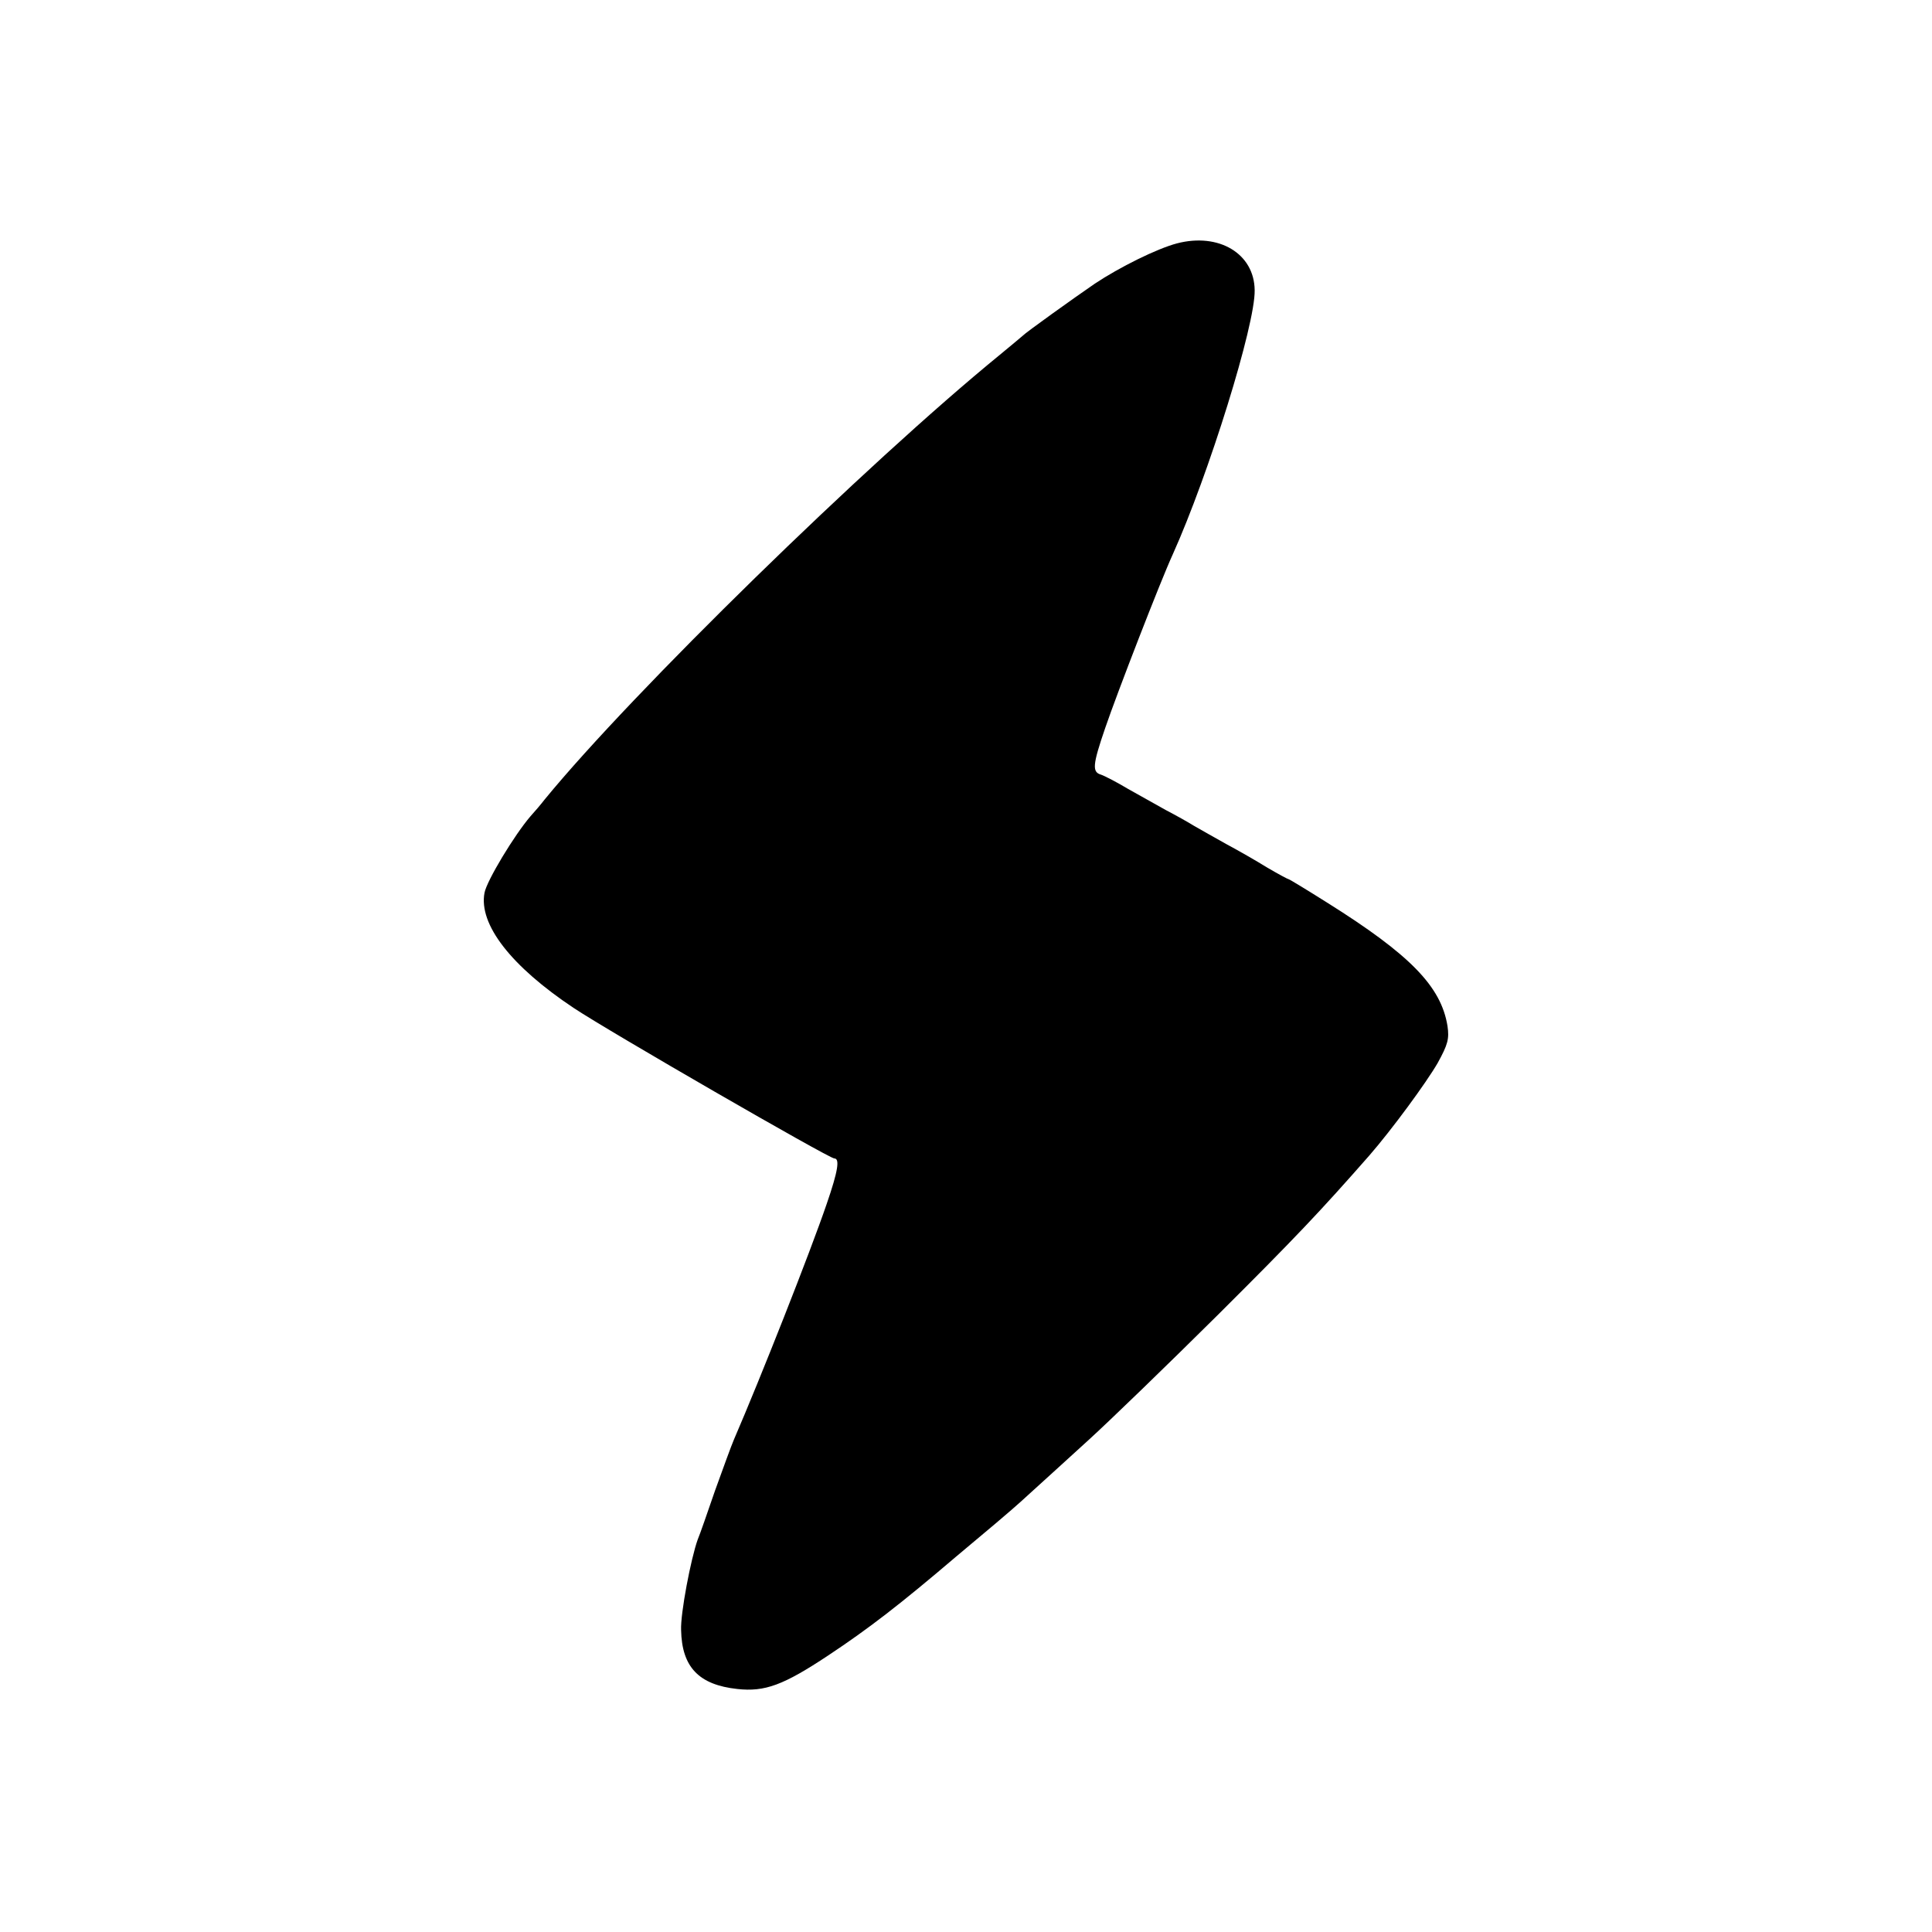
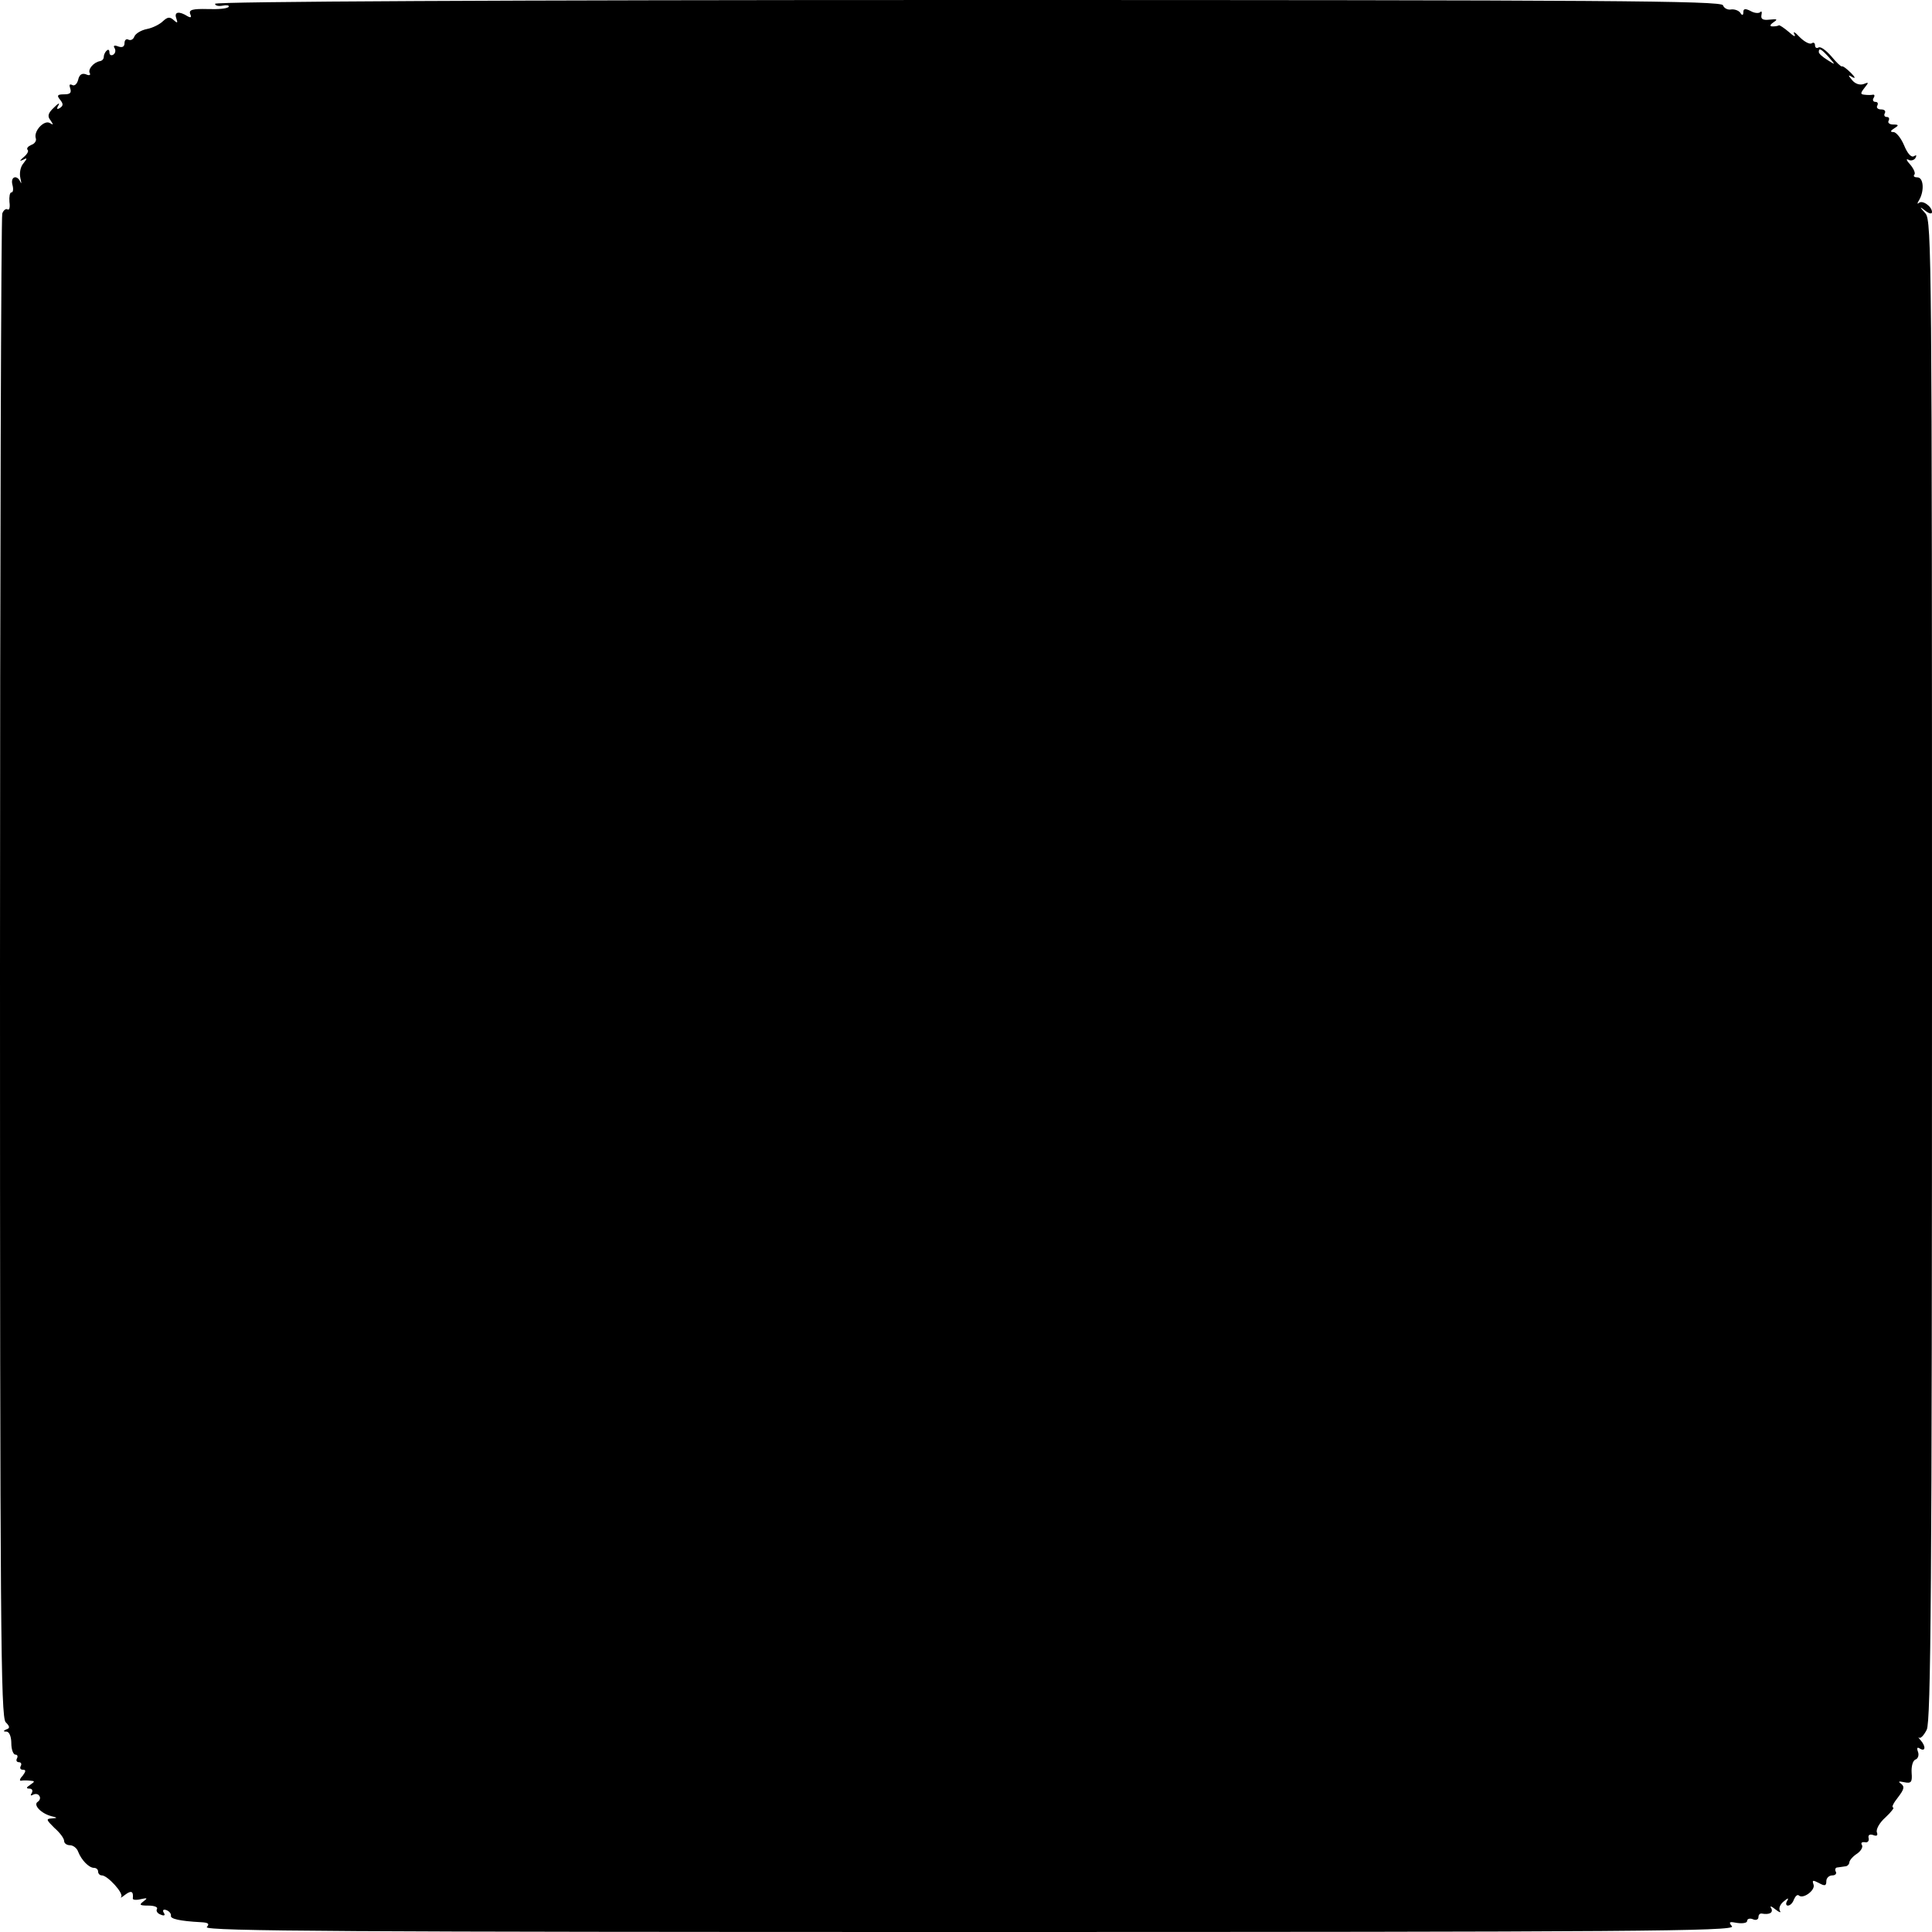
<svg xmlns="http://www.w3.org/2000/svg" version="1.0" width="512pt" height="512pt" viewBox="0 0 512 512" preserveAspectRatio="xMidYMid meet">
  <g transform="translate(0,512) scale(0.1,-0.1)" fill="#000000" stroke="none">
-     <path d="M3119 4475 c-53 -14 -152 -63 -218 -107 -54 -37 -184 -130 -191 -138 -3 -3 -30 -25 -60 -50 -355 -290 -974 -895 -1206 -1178 -10 -13 -27 -33 -38 -45 -43 -50 -116 -171 -122 -203 -16 -84 71 -195 236 -305 93 -62 677 -399 691 -399 15 0 10 -33 -20 -120 -44 -129 -176 -463 -246 -625 -7 -16 -29 -77 -50 -135 -20 -58 -40 -116 -46 -130 -18 -50 -46 -196 -44 -240 2 -98 47 -145 149 -156 73 -8 122 10 241 89 107 71 190 135 339 262 39 33 87 73 106 89 19 16 60 51 90 79 30 27 100 91 155 141 55 50 208 198 340 329 208 207 275 278 404 425 60 69 151 193 181 245 27 49 31 64 26 98 -17 105 -99 189 -319 327 -54 34 -100 62 -102 62 -2 0 -28 14 -57 31 -29 18 -78 46 -108 62 -30 17 -68 38 -85 48 -16 10 -50 29 -75 42 -25 14 -70 39 -100 56 -30 18 -63 35 -72 38 -24 7 -23 25 11 124 31 91 146 388 179 460 95 211 219 609 217 700 -1 97 -95 153 -206 124z" />
+     <path d="M570 5110 c0 -5 9 -7 20 -5 11 2 18 1 16 -3 -3 -5 -28 -7 -56 -6 -40 1 -50 -2 -46 -13 4 -9 2 -11 -7 -6 -22 14 -36 12 -30 -5 5 -14 3 -14 -7 -5 -10 9 -16 8 -28 -3 -8 -8 -27 -18 -43 -21 -15 -3 -30 -12 -33 -20 -3 -8 -10 -11 -16 -8 -5 3 -10 -1 -10 -9 0 -10 -6 -13 -17 -9 -10 4 -14 2 -9 -5 3 -6 2 -13 -4 -17 -5 -3 -10 -1 -10 6 0 7 -3 9 -7 5 -5 -4 -8 -12 -8 -17 0 -5 -4 -10 -10 -11 -17 -3 -33 -22 -27 -32 3 -5 -2 -7 -10 -3 -11 4 -18 -1 -21 -15 -3 -11 -10 -17 -16 -13 -7 3 -8 0 -5 -9 4 -12 0 -16 -16 -16 -18 0 -20 -3 -11 -14 9 -11 9 -16 0 -22 -8 -5 -10 -3 -4 7 4 8 -1 5 -12 -6 -16 -15 -18 -23 -9 -34 8 -12 8 -13 -2 -7 -15 9 -44 -22 -37 -41 2 -6 -3 -14 -12 -17 -9 -4 -13 -9 -10 -13 4 -3 -1 -12 -11 -20 -10 -9 -11 -11 -2 -7 13 7 13 5 2 -9 -8 -9 -11 -26 -8 -39 3 -13 3 -17 0 -10 -9 20 -27 14 -21 -8 3 -11 2 -20 -3 -20 -4 0 -6 -11 -5 -25 2 -14 0 -23 -5 -20 -4 3 -11 -2 -14 -11 -3 -8 -6 -908 -6 -1999 0 -1742 2 -1985 15 -1999 11 -11 12 -16 2 -19 -9 -4 -9 -6 1 -6 7 -1 12 -14 12 -31 0 -16 5 -30 11 -30 5 0 7 -4 4 -10 -3 -5 -1 -10 5 -10 6 0 8 -5 5 -10 -3 -6 -1 -10 6 -10 8 0 8 -4 -1 -16 -8 -8 -9 -14 -4 -13 5 1 16 1 24 0 13 -1 13 -2 0 -11 -11 -7 -11 -10 -2 -10 7 0 10 -5 6 -12 -4 -6 -3 -8 4 -4 6 3 13 2 16 -3 4 -5 2 -12 -4 -16 -13 -8 9 -31 36 -38 17 -4 17 -5 1 -6 -16 -1 -14 -4 7 -25 15 -13 26 -28 26 -35 0 -6 7 -11 15 -11 9 0 19 -8 22 -17 9 -23 29 -43 42 -43 6 0 11 -4 11 -10 0 -5 4 -10 10 -10 15 0 59 -48 51 -57 -3 -4 2 -1 11 6 16 12 22 9 20 -10 -1 -4 9 -5 21 -2 18 4 19 3 7 -6 -12 -9 -10 -11 13 -11 16 0 26 -4 23 -9 -3 -5 1 -12 10 -15 9 -4 13 -2 8 5 -4 7 -1 10 7 7 8 -3 13 -10 12 -15 -2 -8 23 -14 79 -17 20 -1 24 -4 16 -13 -8 -11 393 -13 2022 -13 1756 0 2030 2 2020 15 -10 12 -7 13 14 9 14 -2 26 0 26 5 0 6 7 8 15 5 8 -4 15 -1 15 5 0 6 3 10 8 10 21 -4 32 2 26 14 -5 7 0 6 11 -3 10 -8 16 -10 12 -4 -4 7 1 18 10 25 12 10 14 10 9 1 -4 -6 -3 -12 2 -12 6 0 13 7 16 16 4 9 9 14 13 11 11 -11 45 14 39 29 -4 12 -2 12 14 4 16 -9 20 -8 20 5 0 8 7 15 16 15 8 0 12 5 9 10 -3 5 -1 11 4 11 6 1 16 2 21 3 6 0 11 6 11 11 1 6 10 16 21 23 10 7 16 18 12 23 -3 5 0 8 8 7 7 -2 12 3 10 11 -2 8 3 11 12 8 10 -4 13 -1 10 7 -3 8 7 26 23 40 15 14 24 26 20 26 -5 0 1 12 13 27 16 21 18 28 8 36 -9 6 -6 7 8 4 19 -4 22 0 20 25 -1 17 3 32 10 35 7 2 10 12 7 20 -4 11 -2 14 5 9 15 -9 16 6 2 22 -6 6 -7 10 -4 7 4 -3 13 7 20 21 11 21 14 379 14 2011 0 1881 -1 1987 -17 2007 -17 19 -17 20 0 7 9 -7 17 -9 17 -3 0 15 -26 33 -35 24 -5 -4 -4 0 1 8 14 24 12 60 -5 60 -8 0 -11 3 -8 7 4 3 -1 15 -10 26 -10 11 -13 17 -6 14 6 -4 15 -2 19 4 4 8 3 9 -4 5 -7 -4 -17 7 -26 29 -8 19 -21 35 -28 35 -9 0 -9 3 2 10 13 8 12 10 -3 10 -10 0 -15 5 -12 10 3 6 1 10 -5 10 -6 0 -8 5 -5 10 3 6 -1 10 -10 10 -9 0 -13 5 -10 10 3 6 1 10 -5 10 -6 0 -8 5 -5 10 4 6 3 10 -2 9 -4 -1 -14 -1 -22 0 -11 1 -11 4 0 18 12 15 12 16 -3 10 -10 -3 -22 1 -30 11 -11 13 -11 15 2 7 8 -4 6 1 -5 12 -11 11 -22 19 -24 17 -2 -1 -14 10 -28 27 -14 16 -29 27 -34 23 -5 -3 -9 0 -9 6 0 6 -4 9 -9 5 -6 -3 -20 5 -32 17 -12 13 -18 16 -14 8 5 -9 -1 -7 -14 5 -13 11 -25 19 -27 18 -2 -2 -10 -3 -16 -3 -9 0 -8 4 2 11 12 8 10 9 -10 7 -18 -2 -24 1 -22 12 2 8 0 12 -3 8 -4 -4 -16 -3 -26 3 -14 7 -19 6 -19 -3 0 -9 -3 -10 -8 -2 -4 6 -15 10 -24 9 -9 -2 -19 3 -22 11 -4 12 -309 14 -2001 14 -1231 0 -1995 -4 -1995 -10z m4276 -141 c19 -22 19 -22 -3 -8 -13 8 -23 17 -23 21 0 12 6 9 26 -13z" />
  </g>
</svg>
